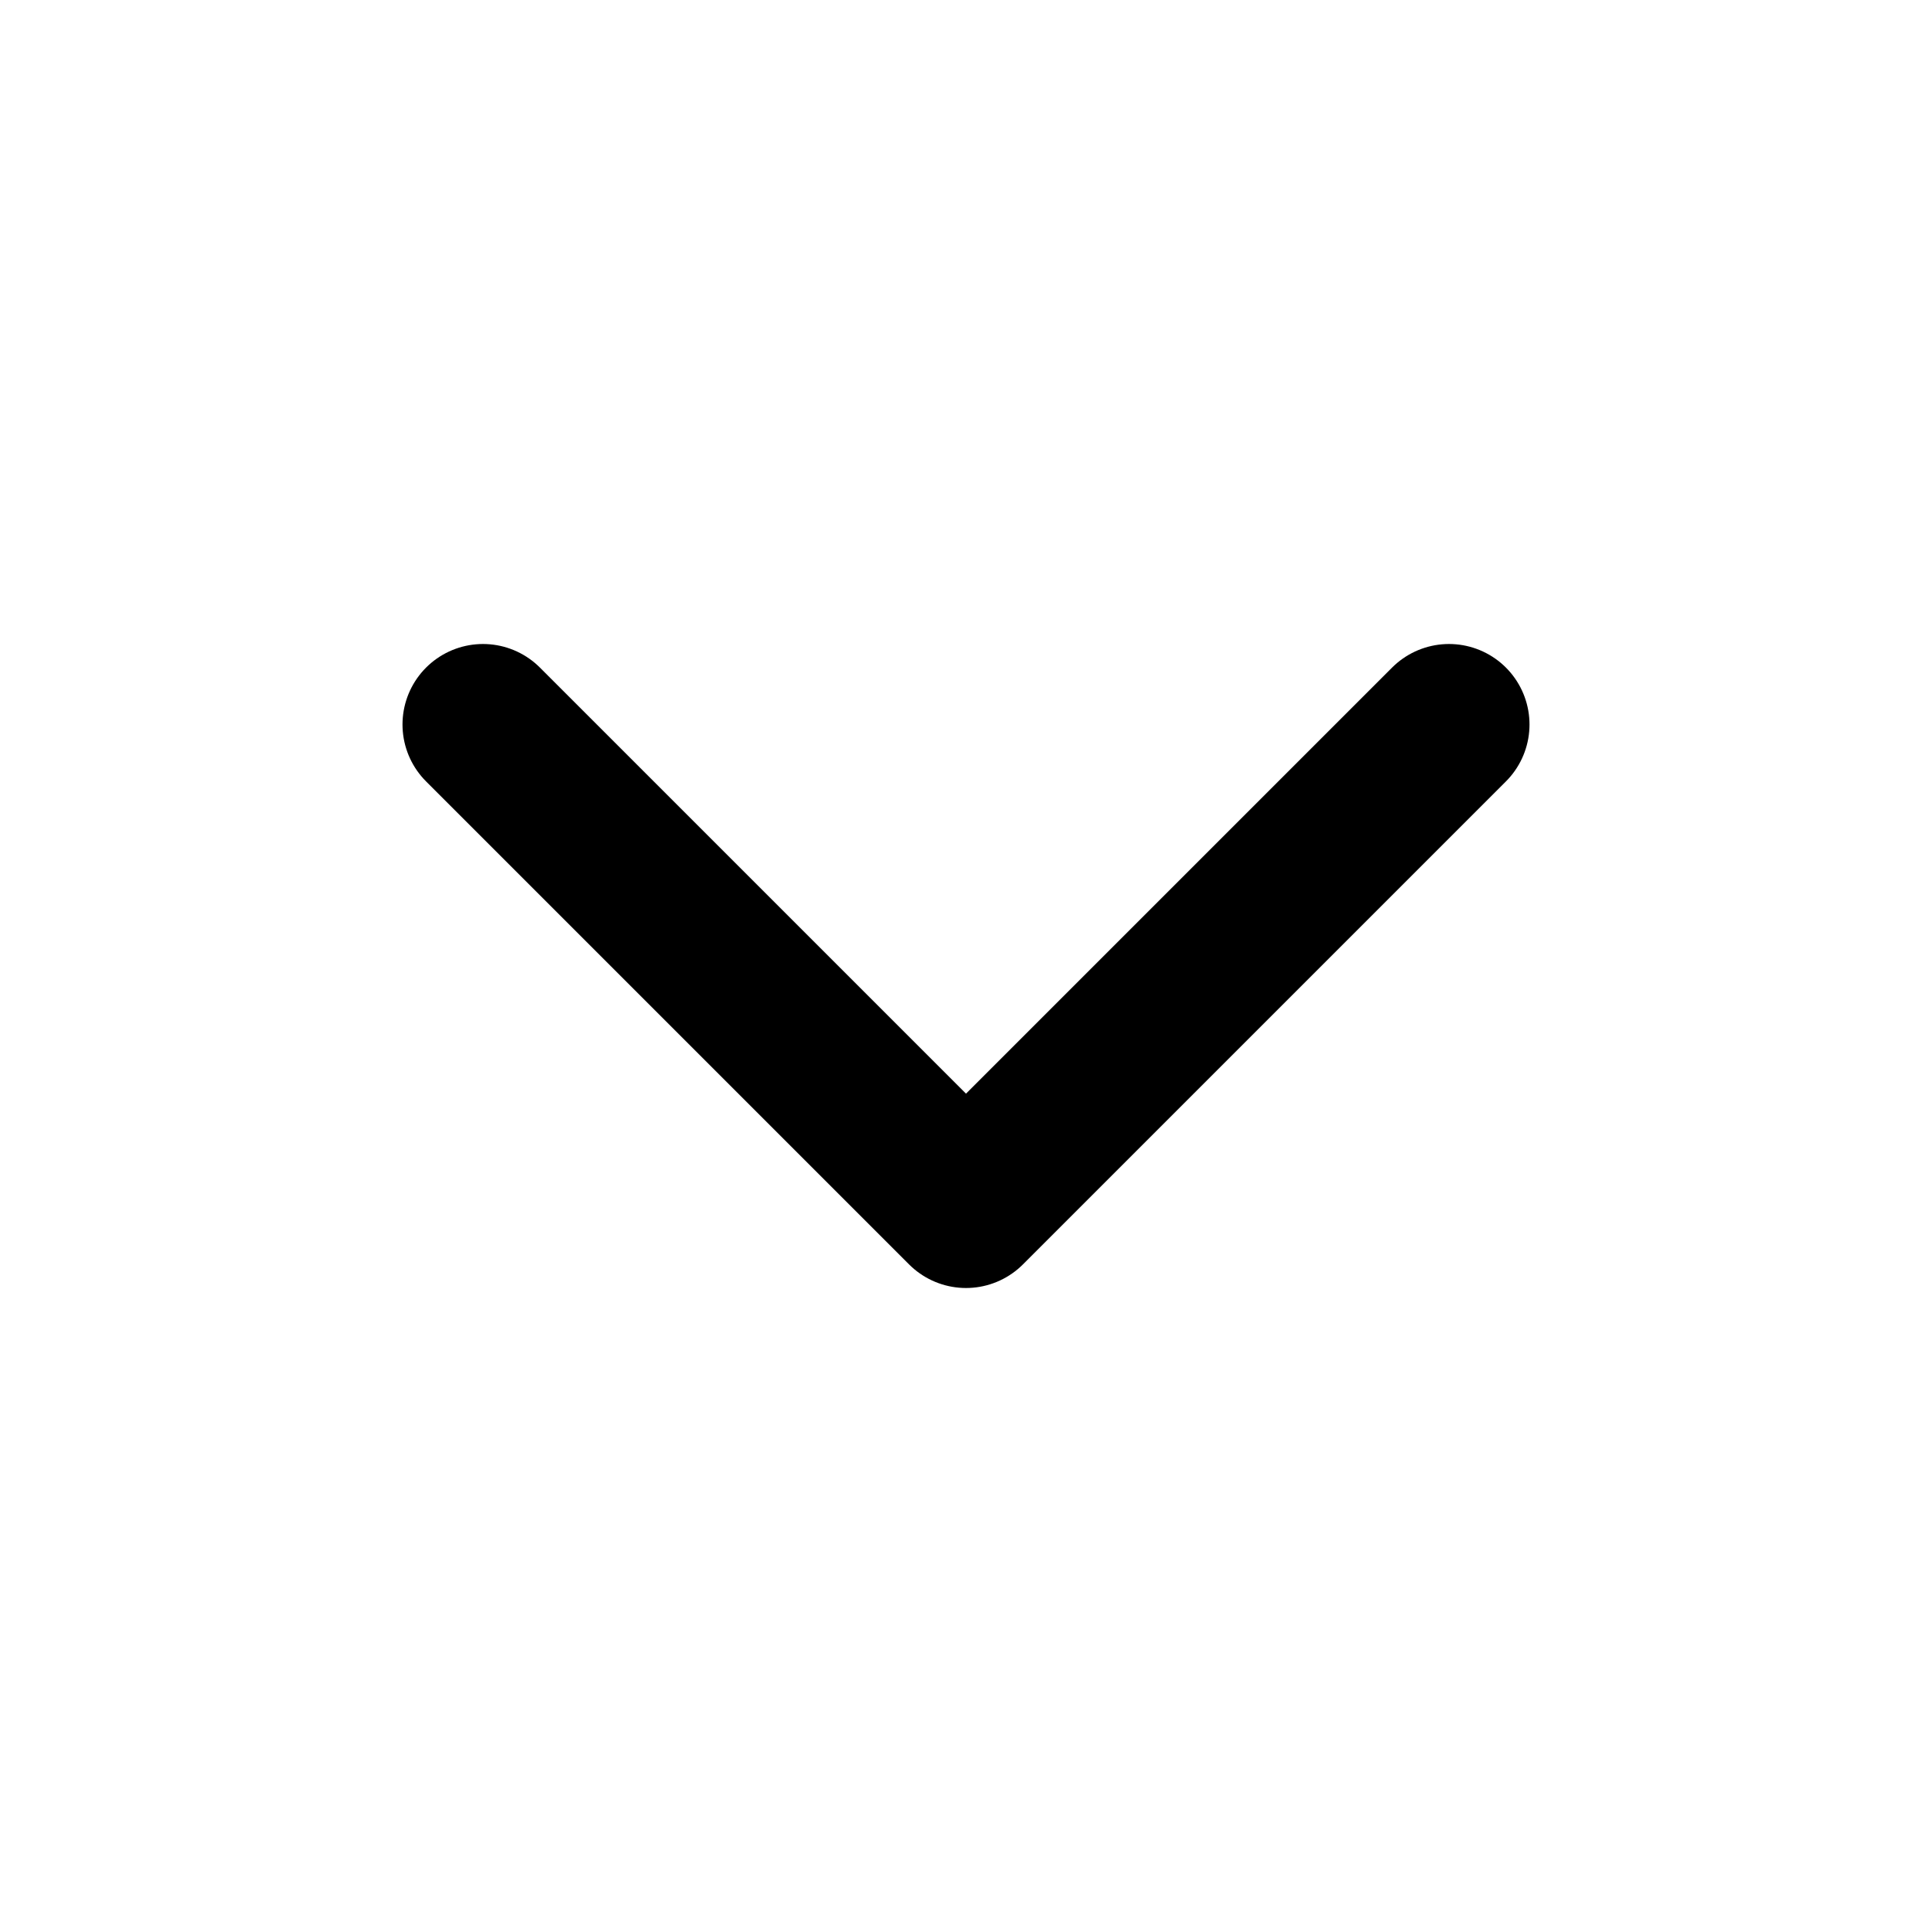
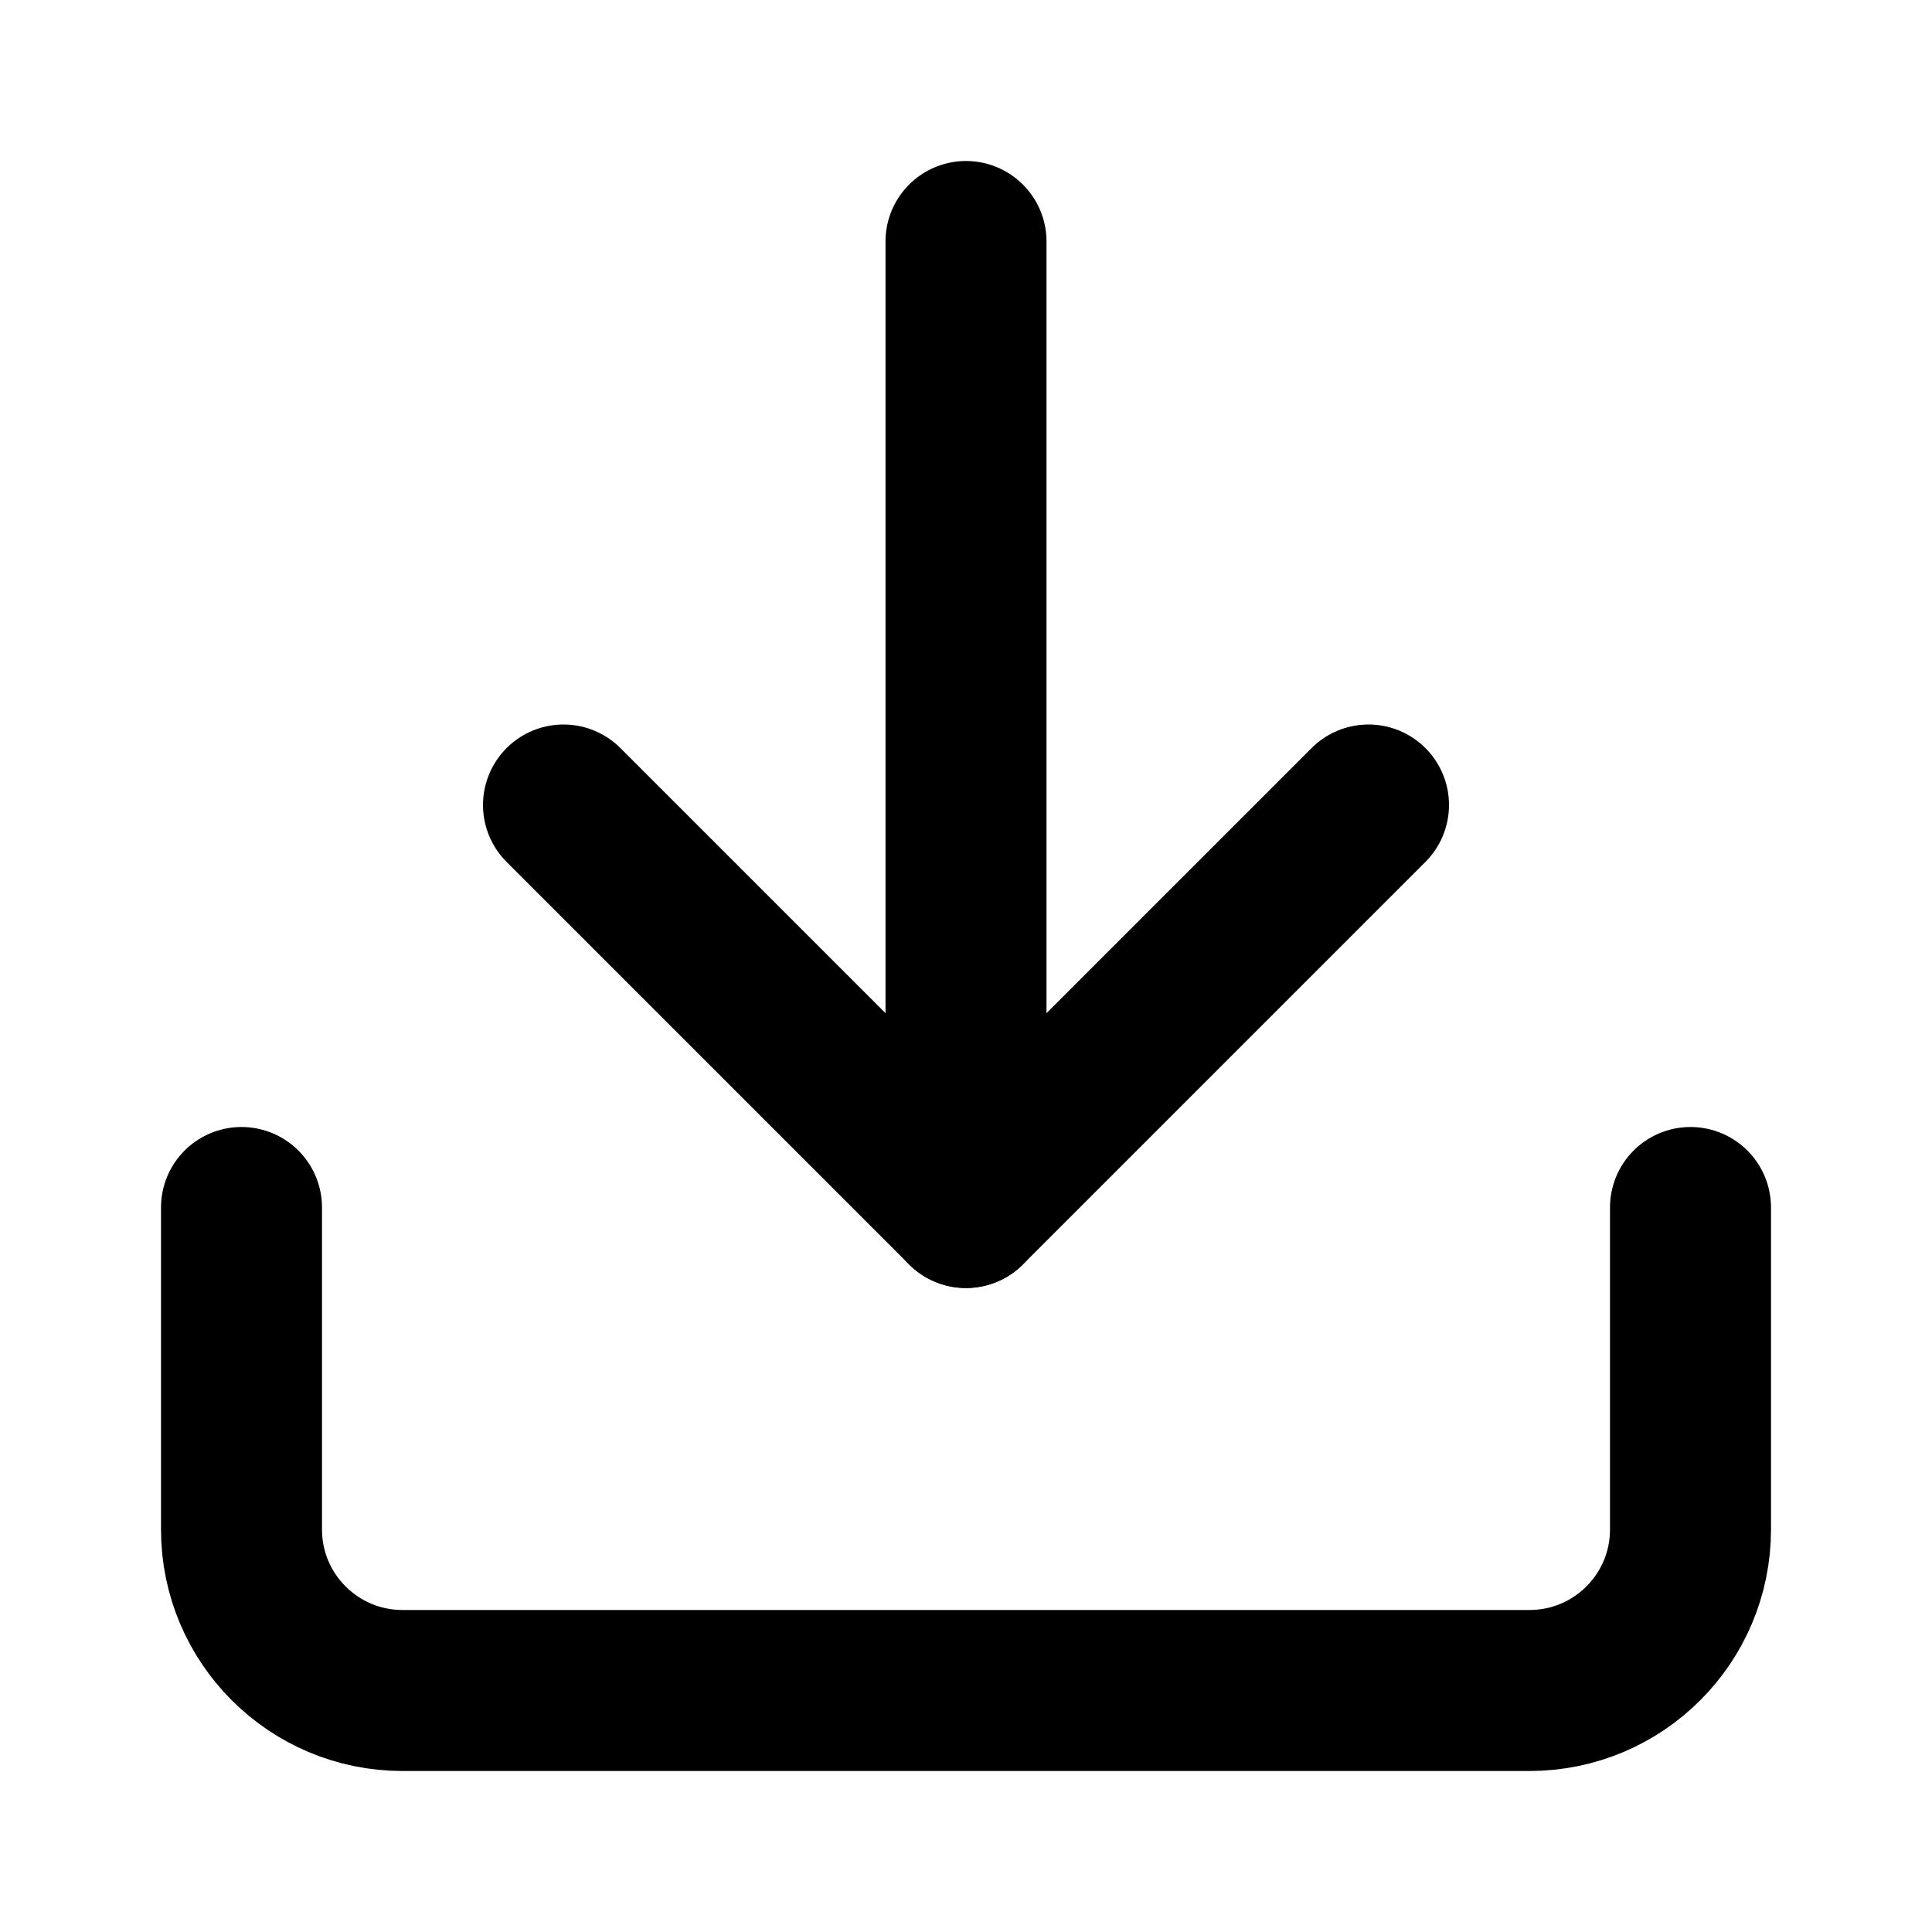
- <svg xmlns="http://www.w3.org/2000/svg" class="lucide lucide-chevron-down" width="24" height="24" viewBox="0 0 24 24" fill="none" stroke="currentColor" stroke-width="2" stroke-linecap="round" stroke-linejoin="round">
-   <path d="m6 9 6 6 6-6" />
+ <svg xmlns="http://www.w3.org/2000/svg" class="lucide lucide-download" width="24" height="24" viewBox="0 0 24 24" fill="none" stroke="currentColor" stroke-width="2" stroke-linecap="round" stroke-linejoin="round">
+   <path d="M12 15V3" />
+   <path d="M21 15v4a2 2 0 0 1-2 2H5a2 2 0 0 1-2-2v-4" />
+   <path d="m7 10 5 5 5-5" />
</svg>
